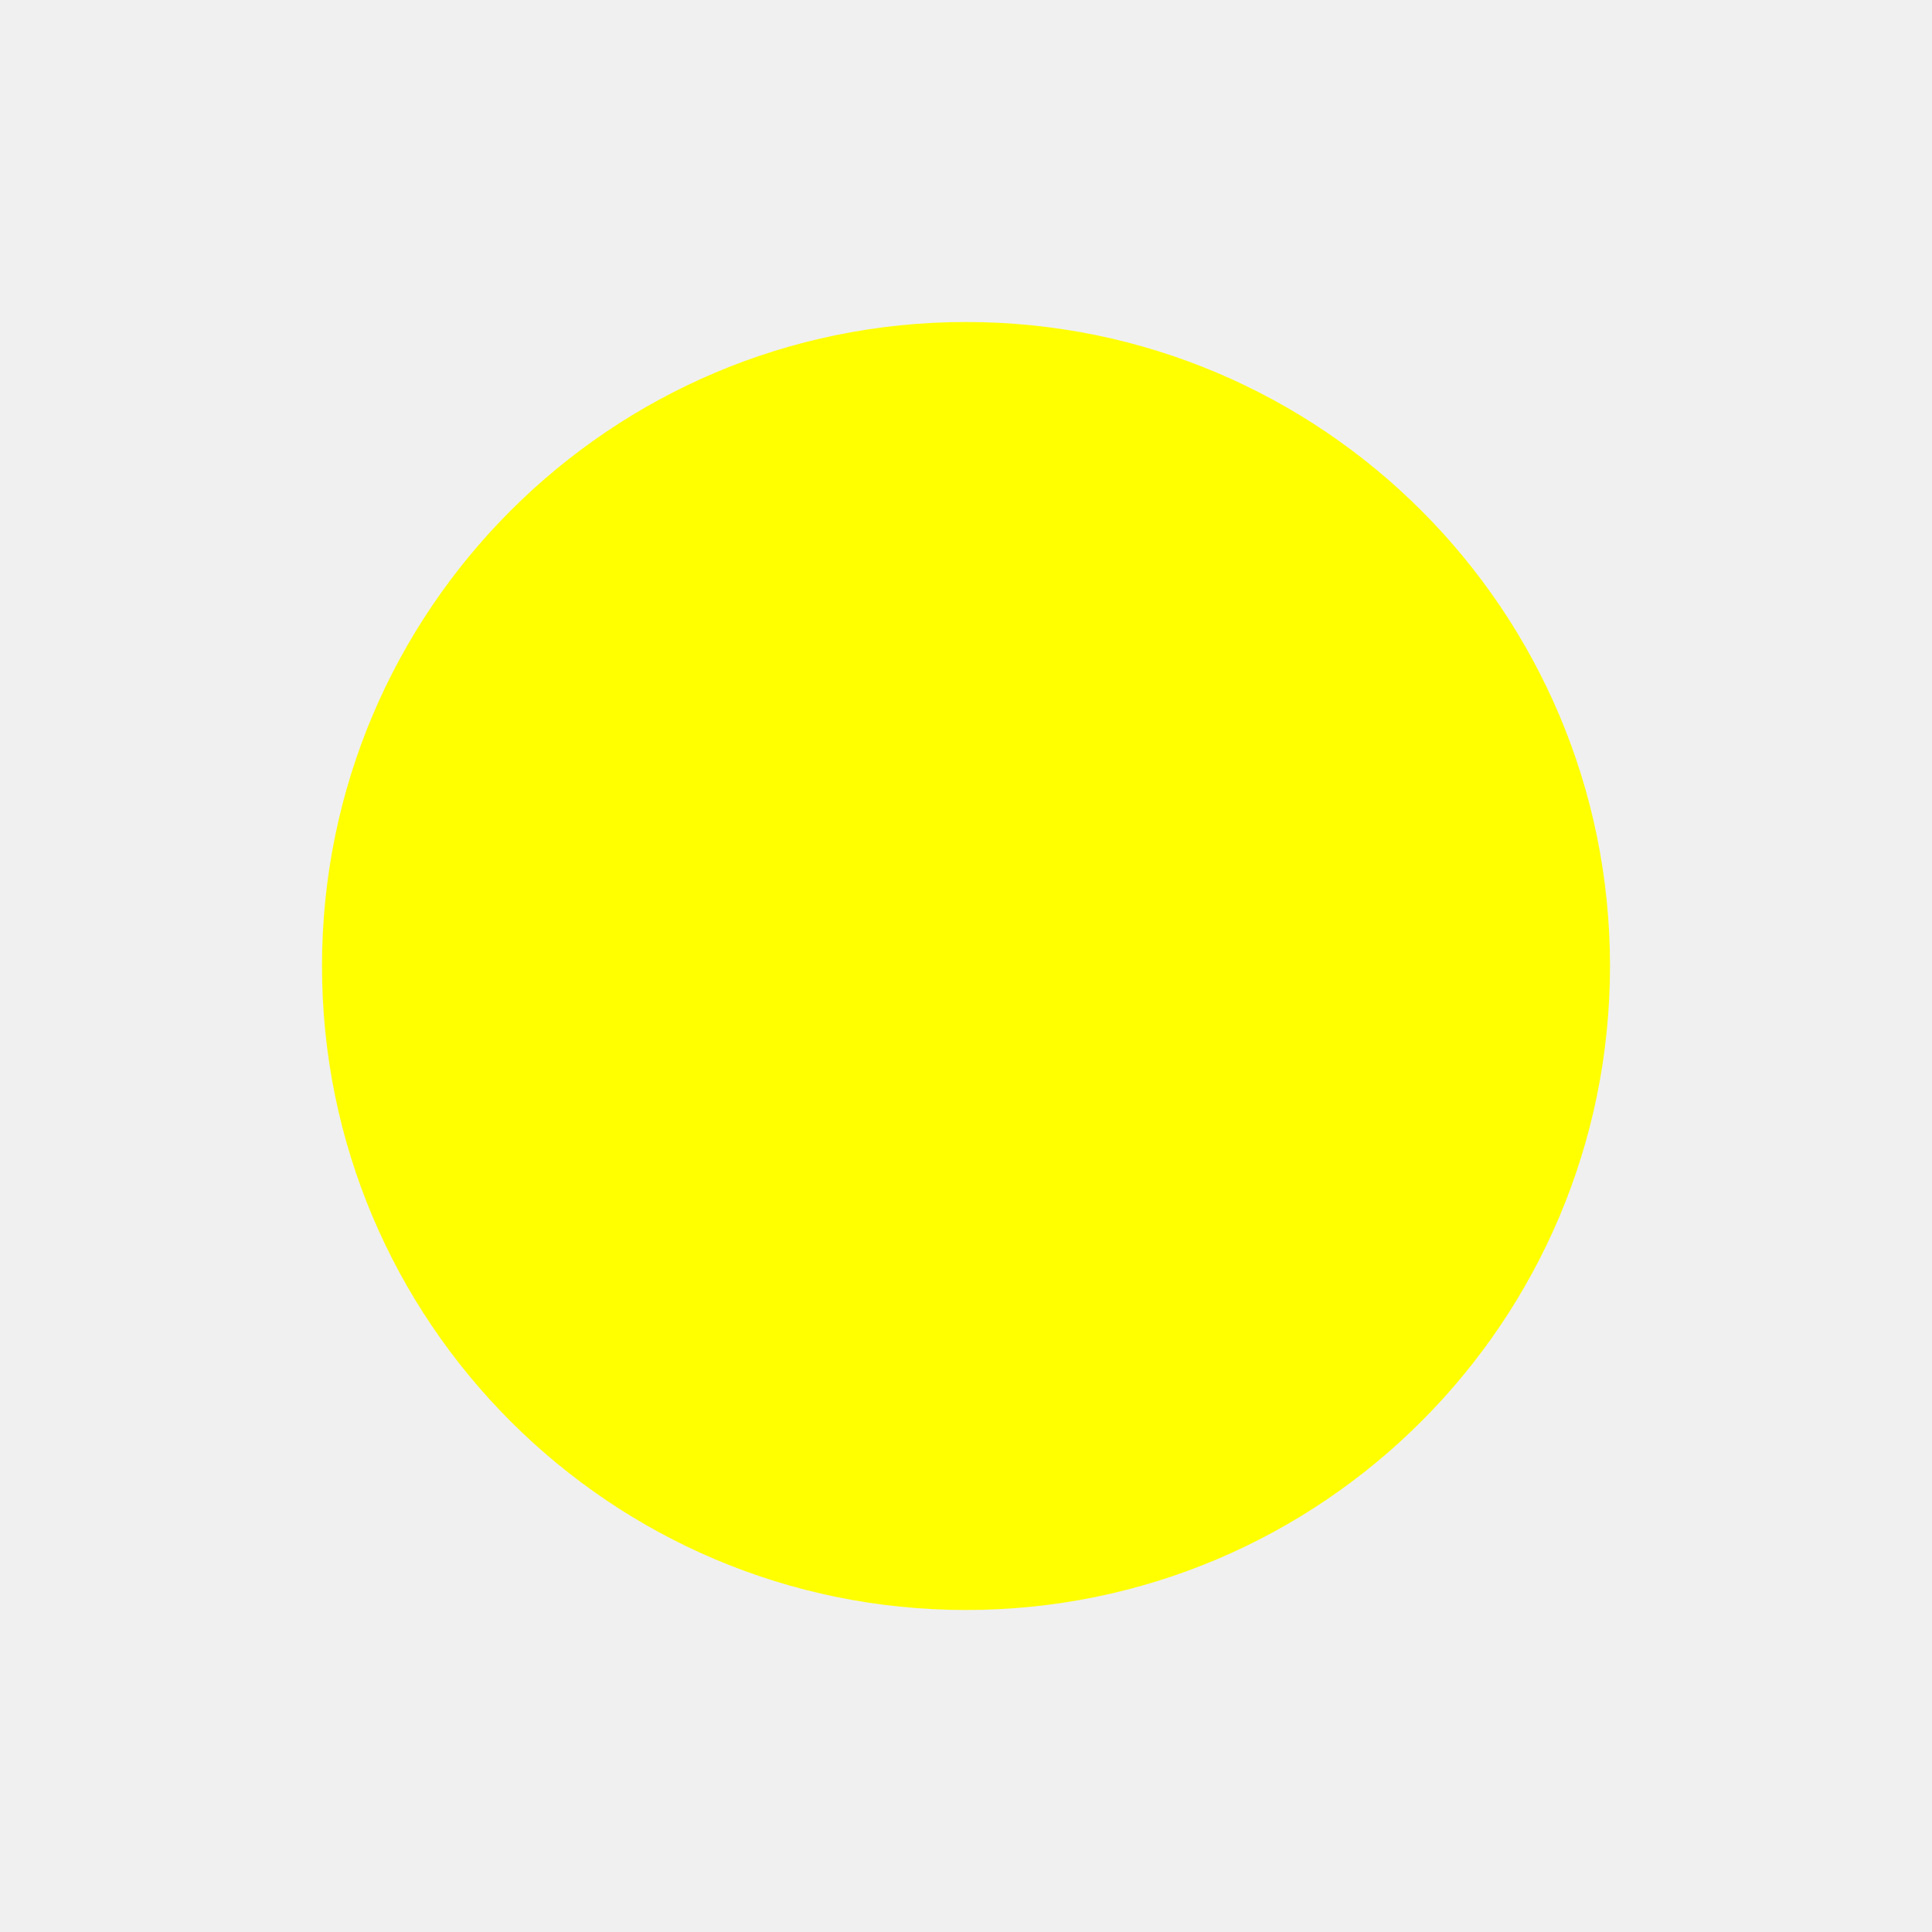
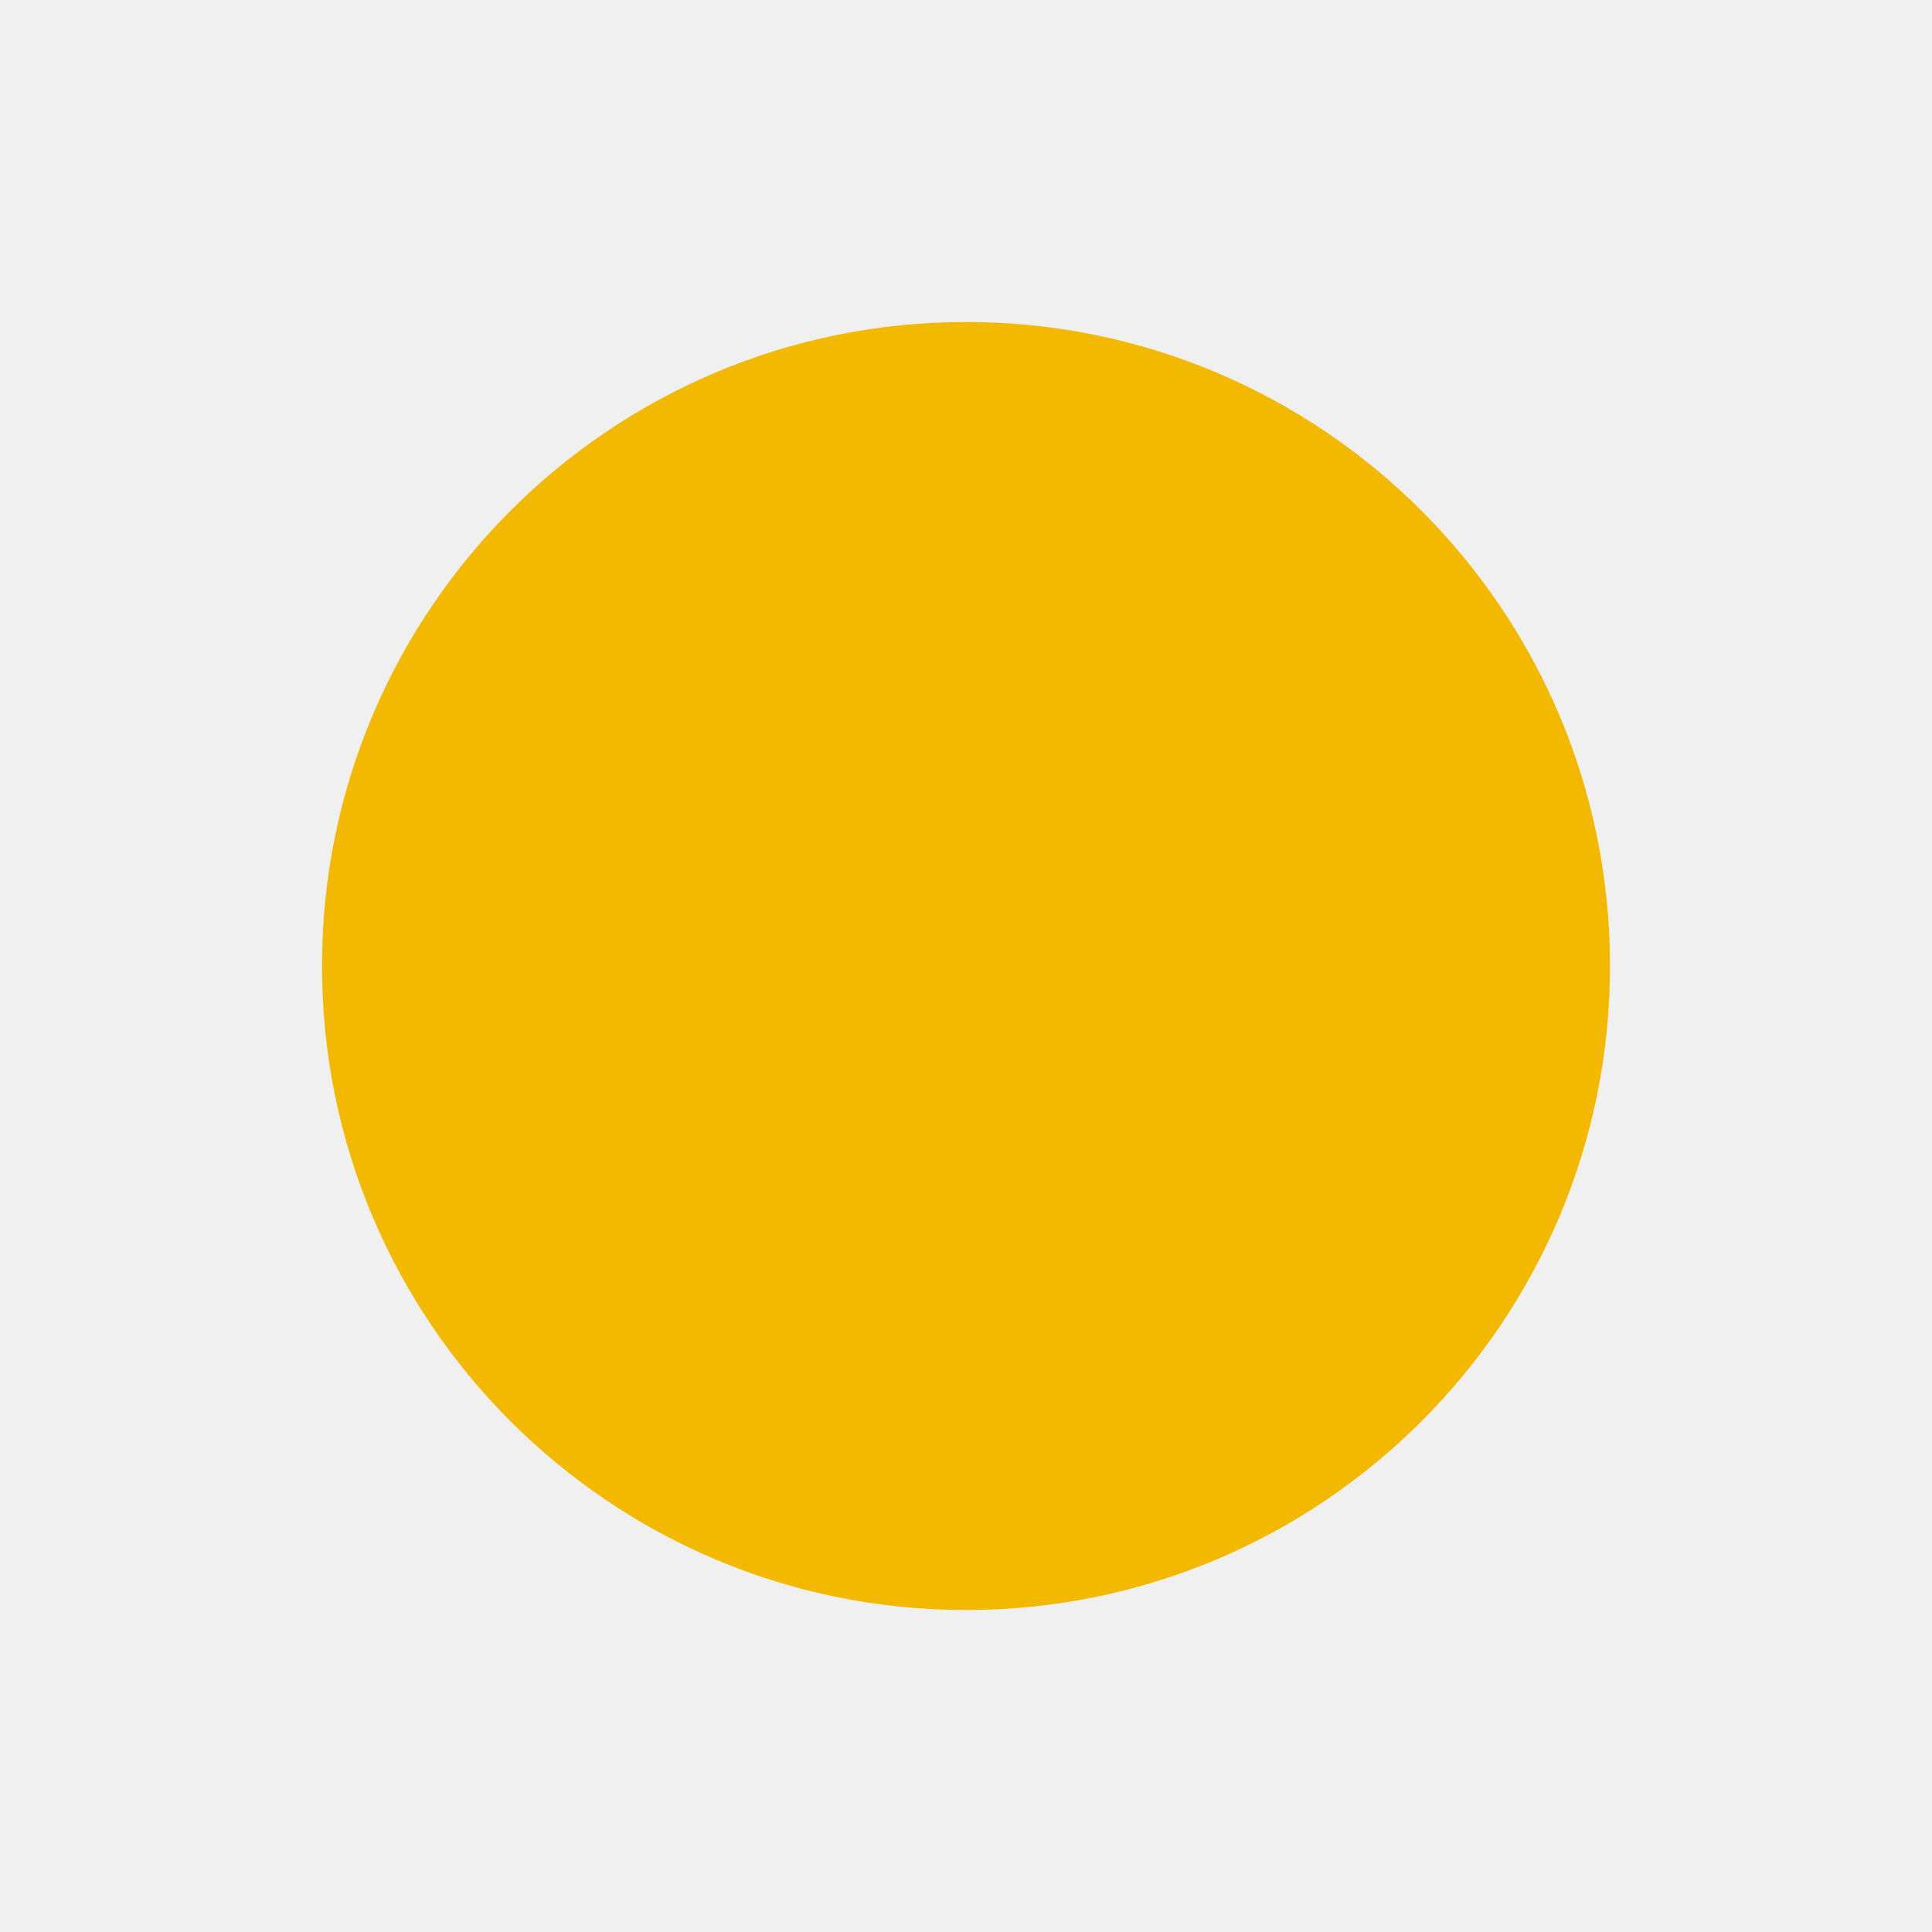
<svg xmlns="http://www.w3.org/2000/svg" viewBox="0 0 24 24" fill="white" width="18px" height="18px" version="1.1" id="svg6">
  <defs id="defs10" />
  <path d="M24 24H0V0h24v24z" fill="none" id="path2" />
-   <circle cx="12" cy="12" r="8" id="circle4" style="fill:#ffff00" />
+   <circle cx="12" cy="12" r="8" id="circle4" style="fill:#f2b900;fill-opacity:1" />
</svg>
